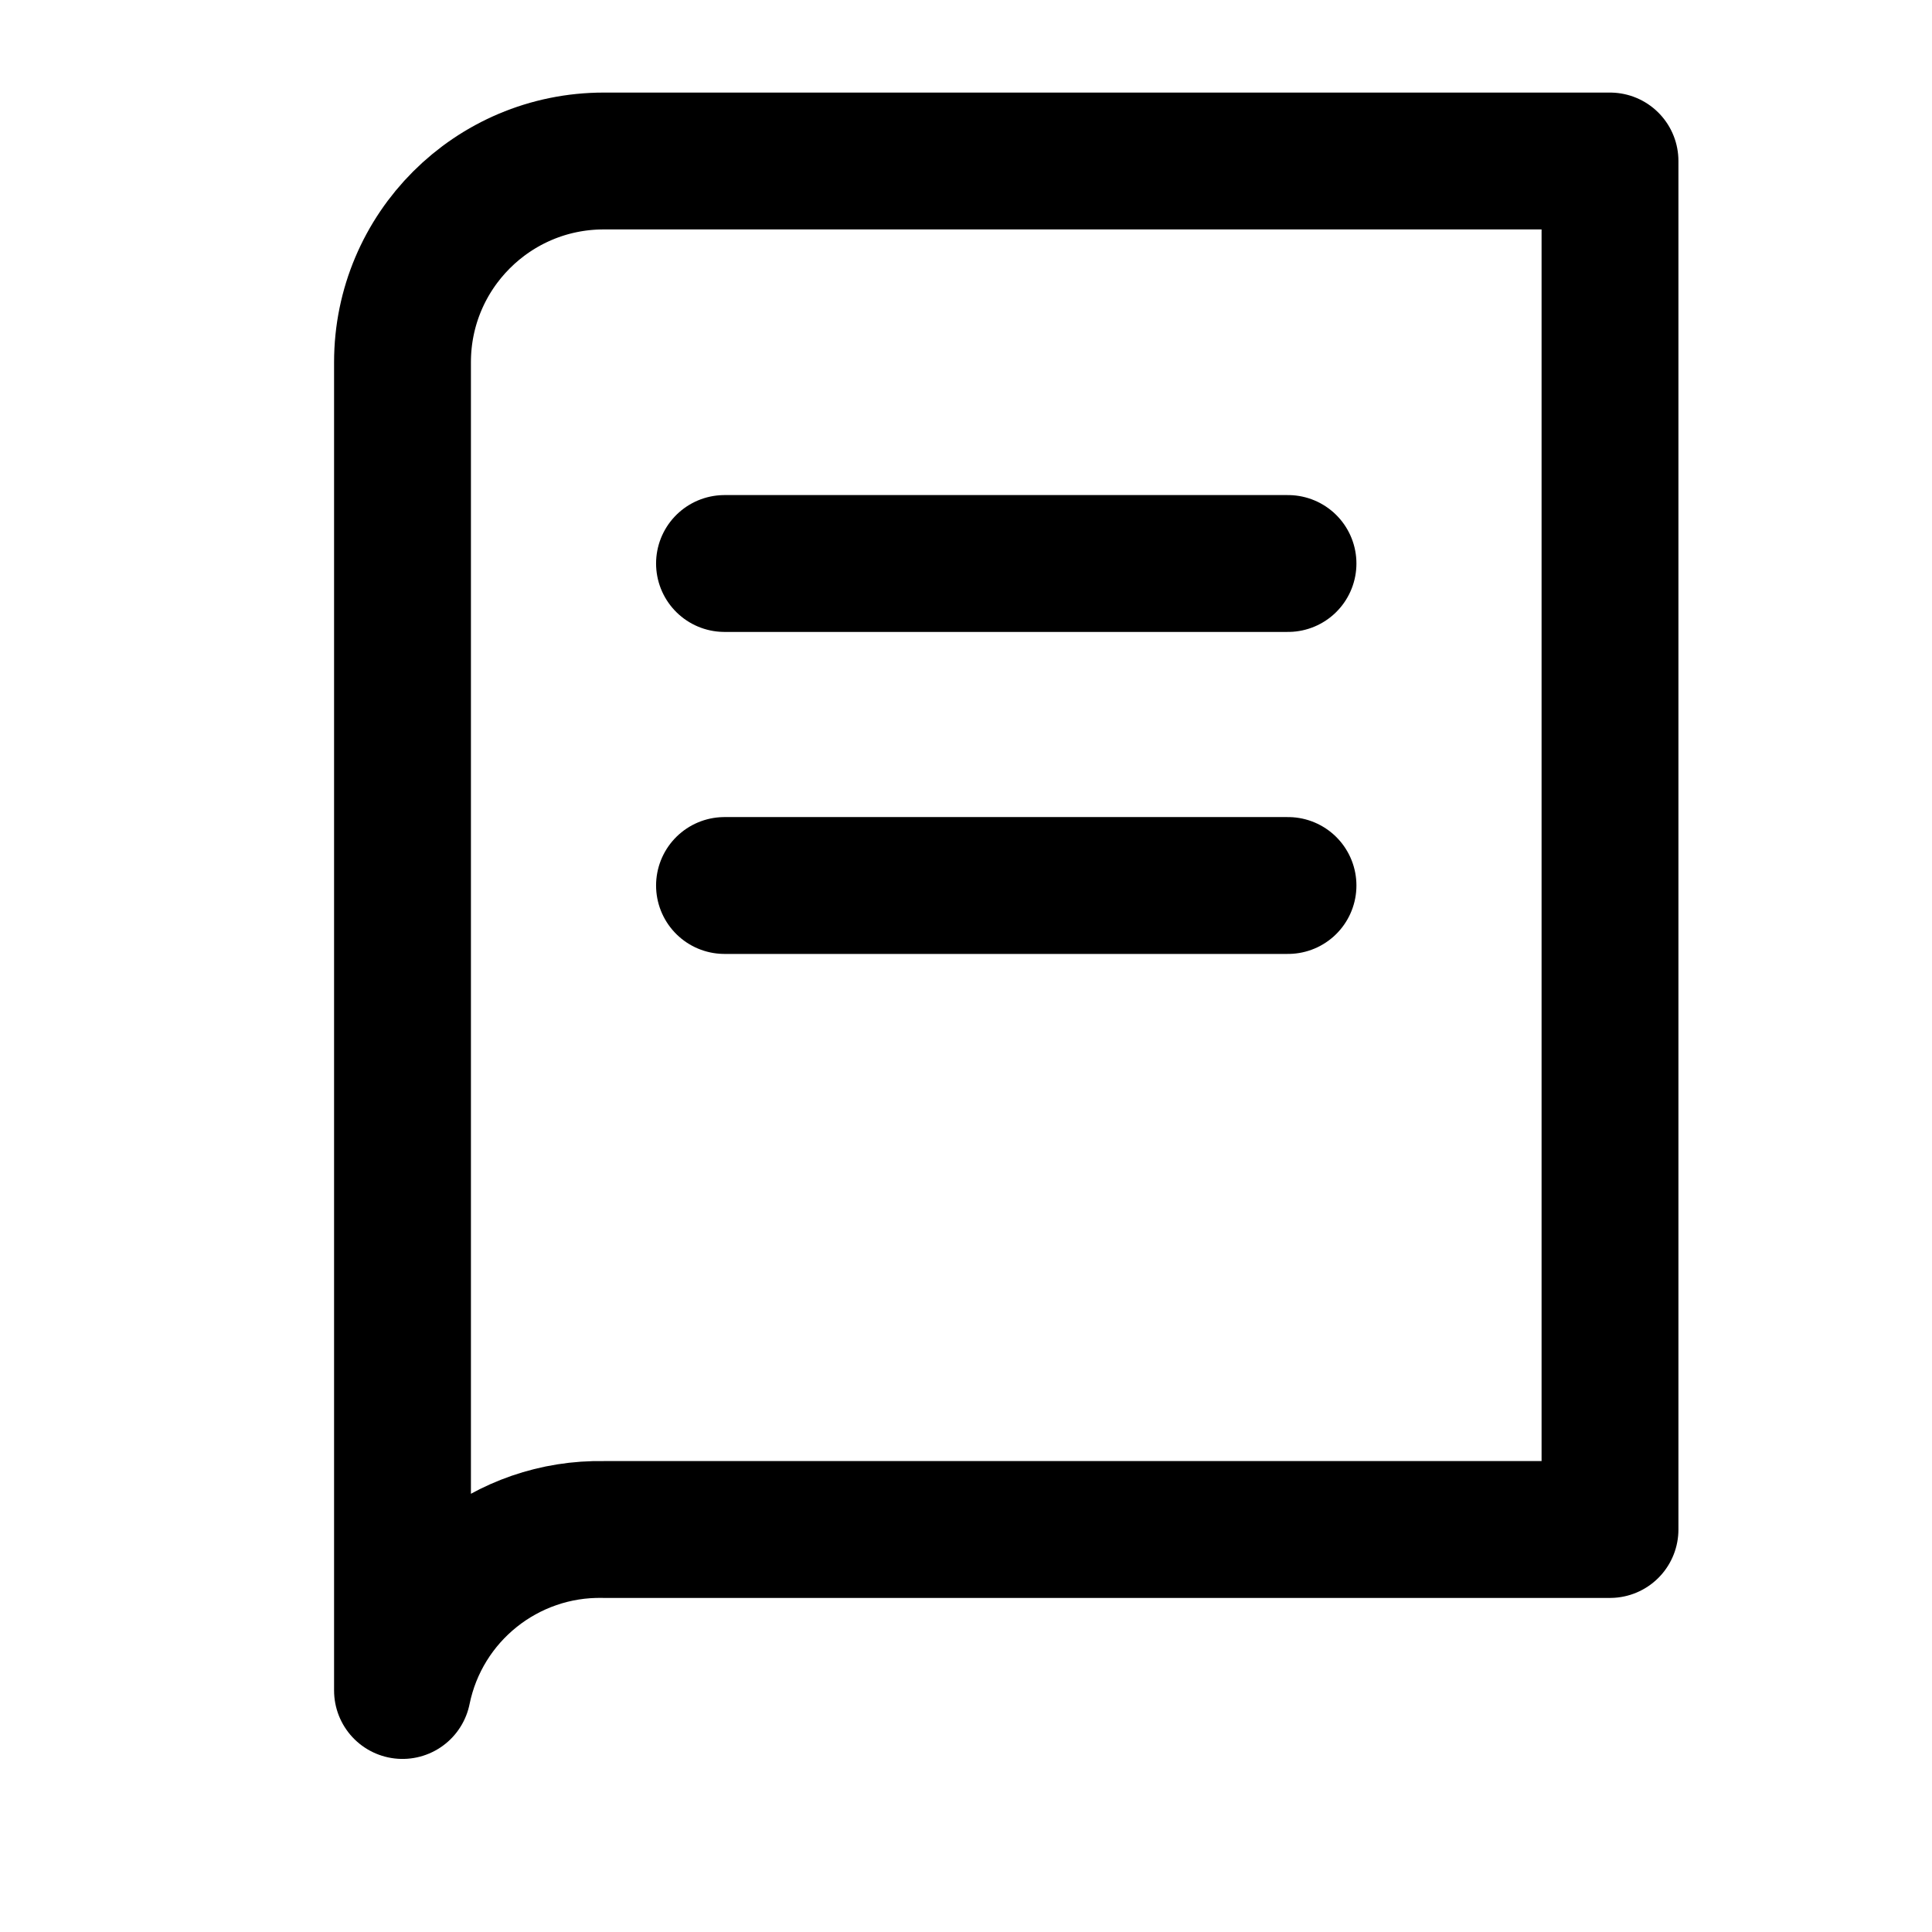
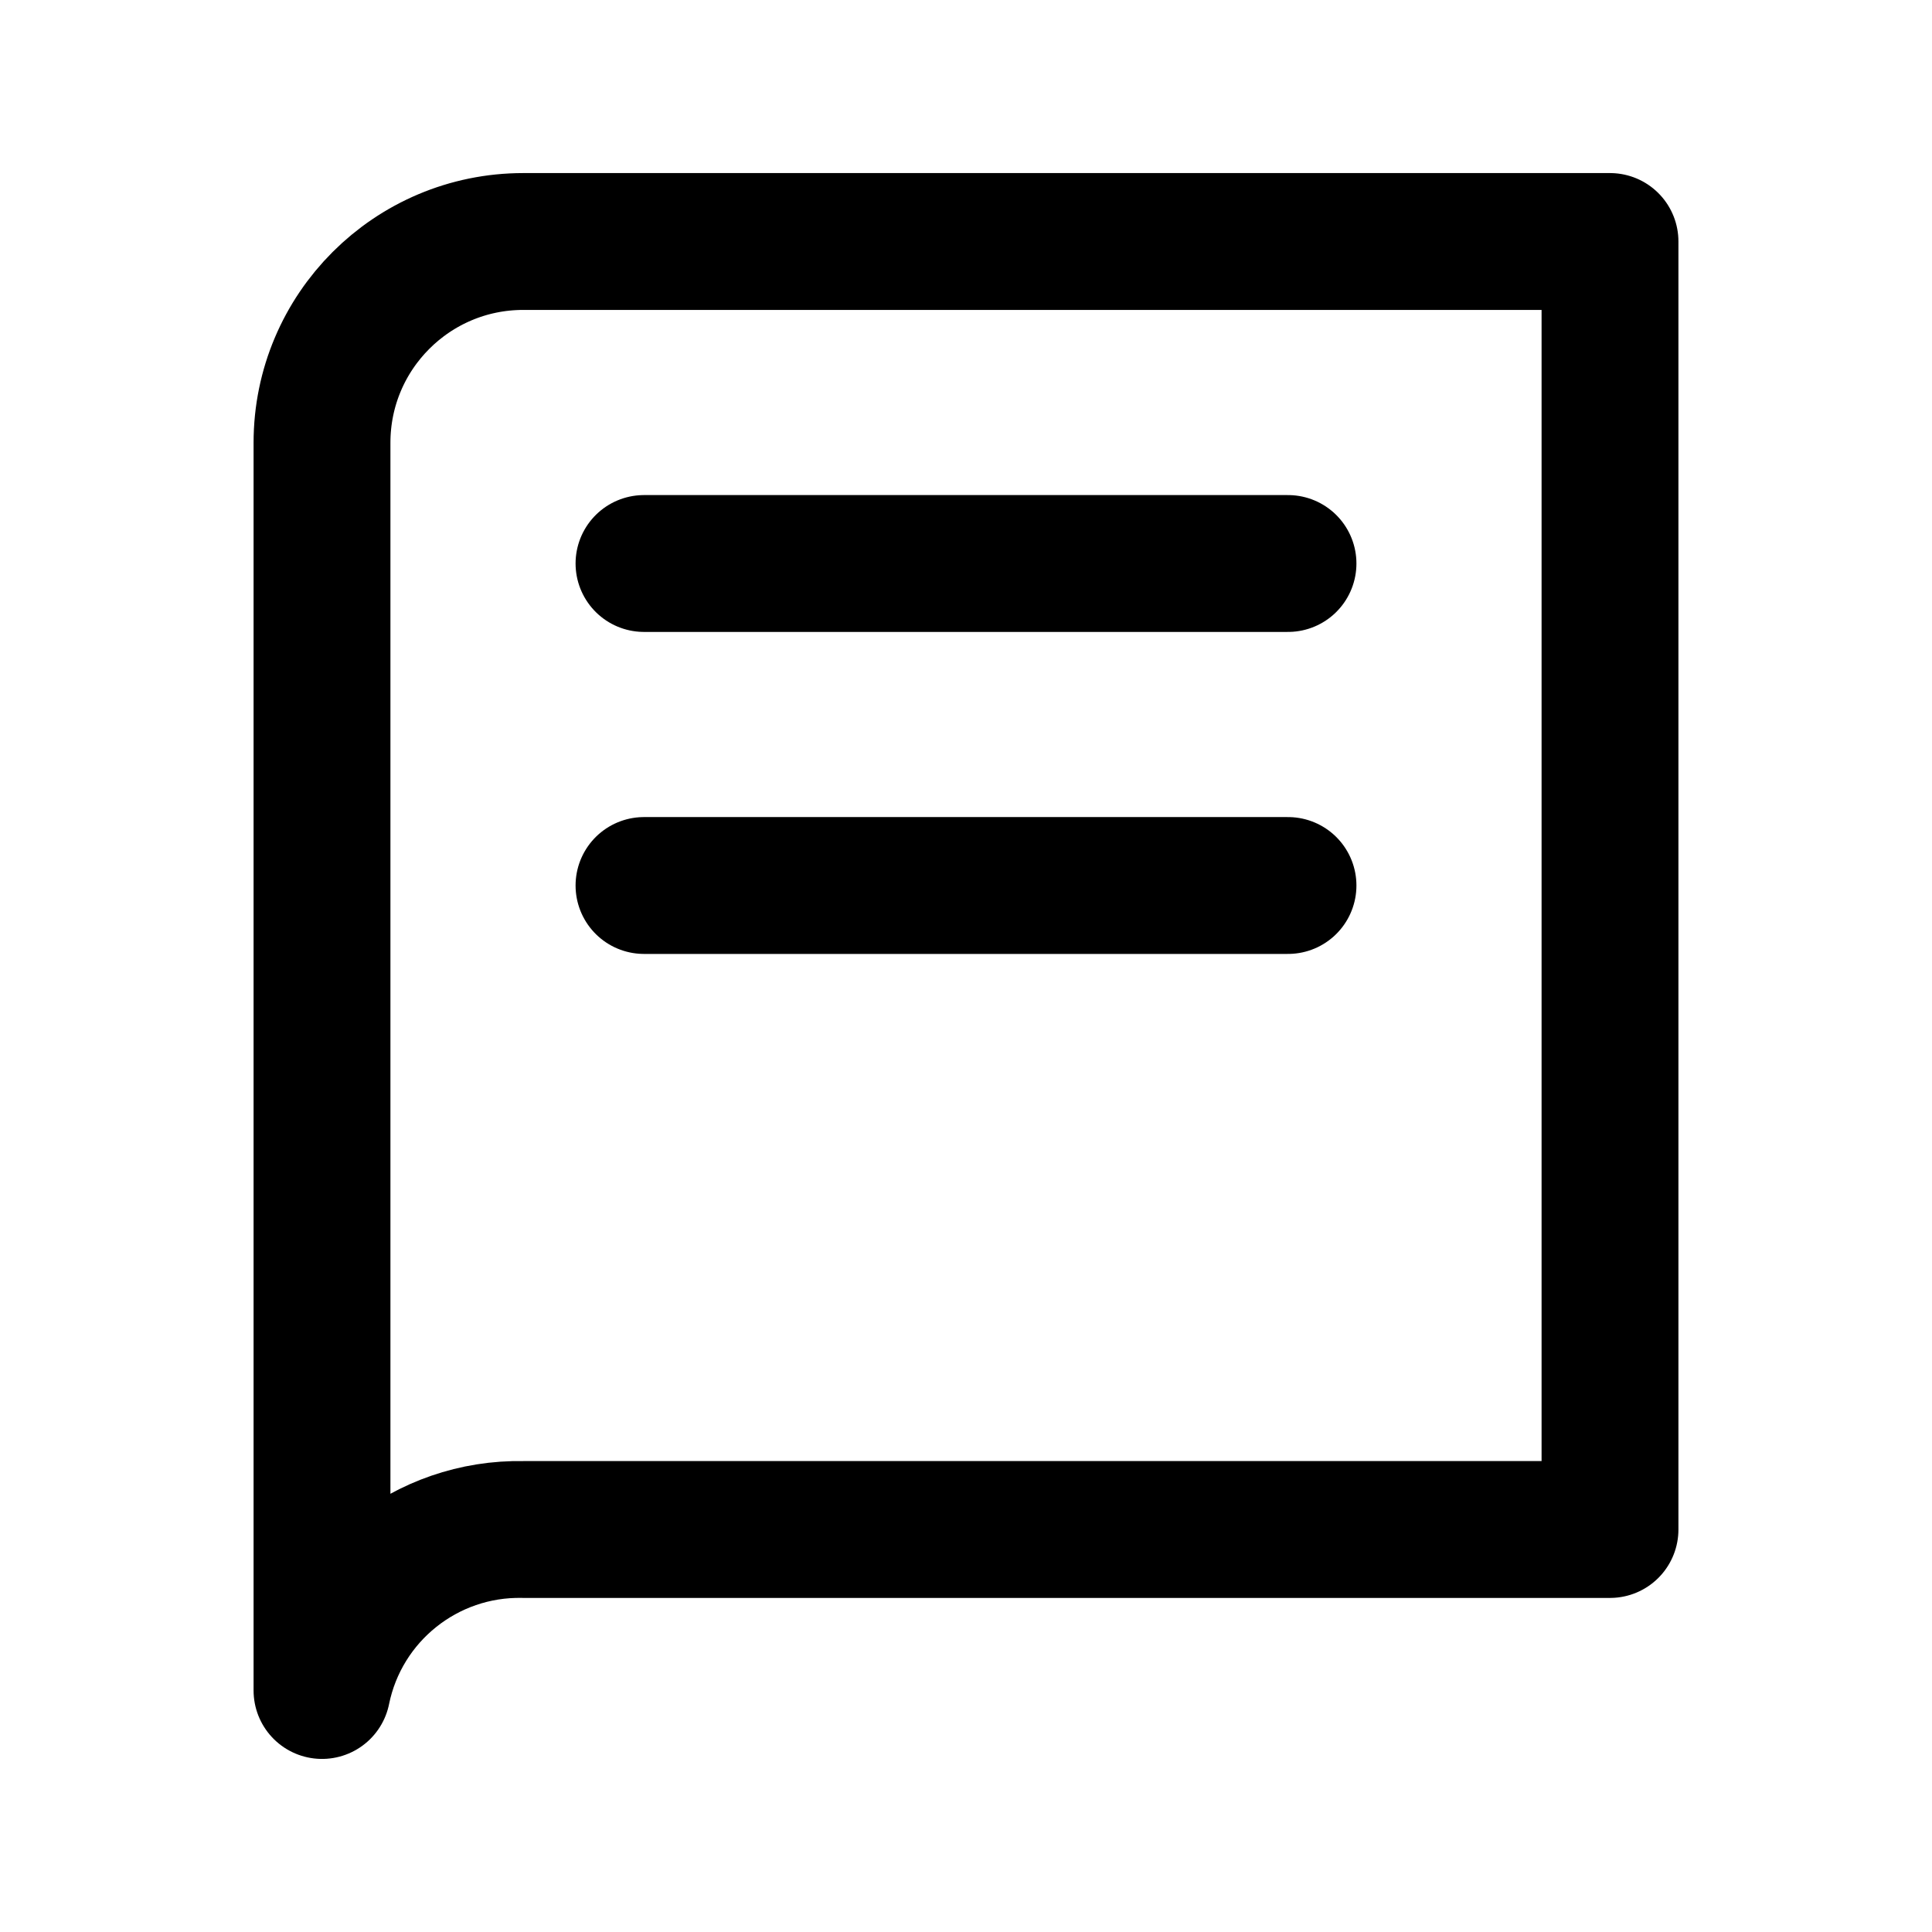
- <svg xmlns="http://www.w3.org/2000/svg" viewBox="0 0 24 24" fill="none" stroke="currentColor" stroke-width="1.7" stroke-linecap="round" stroke-linejoin="round" role="img" aria-label="courses">
-   <path d="M5 4.5A2.5 2.5 0 0 1 7.5 2H20v17H7.5A2.5 2.5 0 0 0 5 21zM5 4.5V21M9 7h7M9 11h7" />
+ <svg xmlns="http://www.w3.org/2000/svg" viewBox="0 0 24 24" fill="none" stroke="currentColor" stroke-width="1.7" stroke-linecap="round" stroke-linejoin="round">
+   <path d="M4 5.5A2.5 2.5 0 0 1 6.5 3H20v16H6.5A2.5 2.5 0 0 0 4 21z M4 5.5V21 M8 7h8 M8 11h8" />
</svg>
